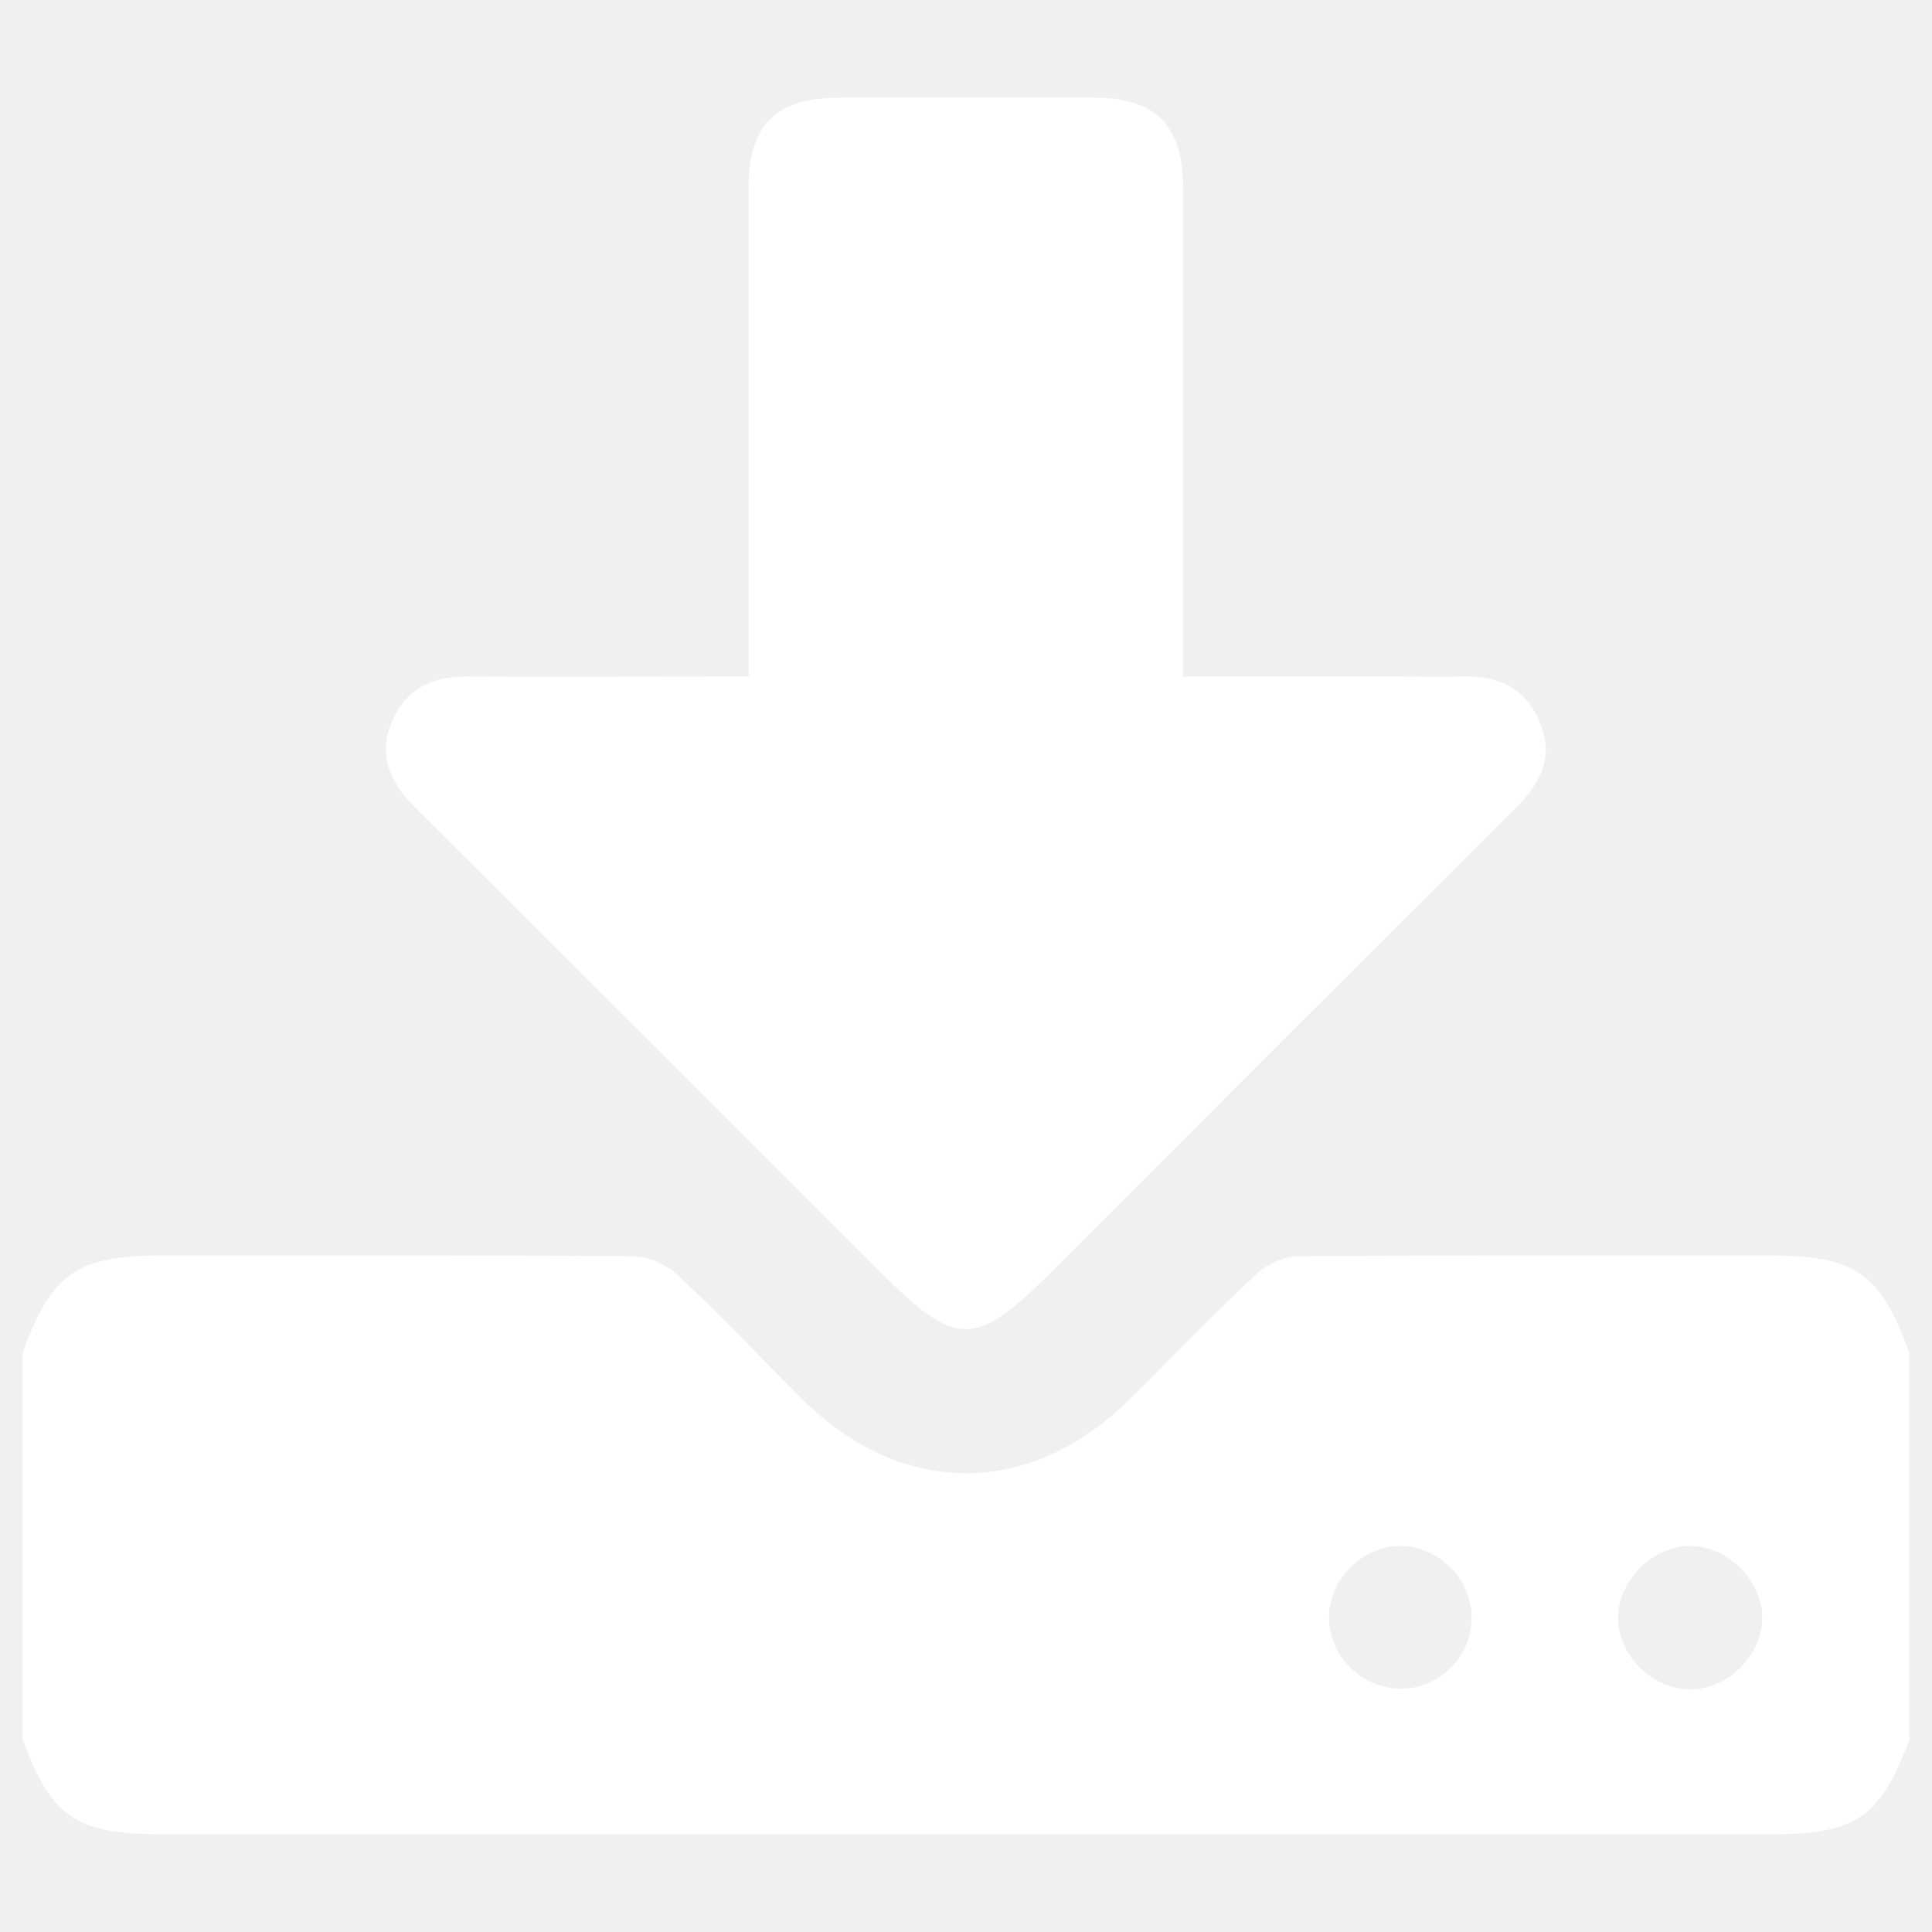
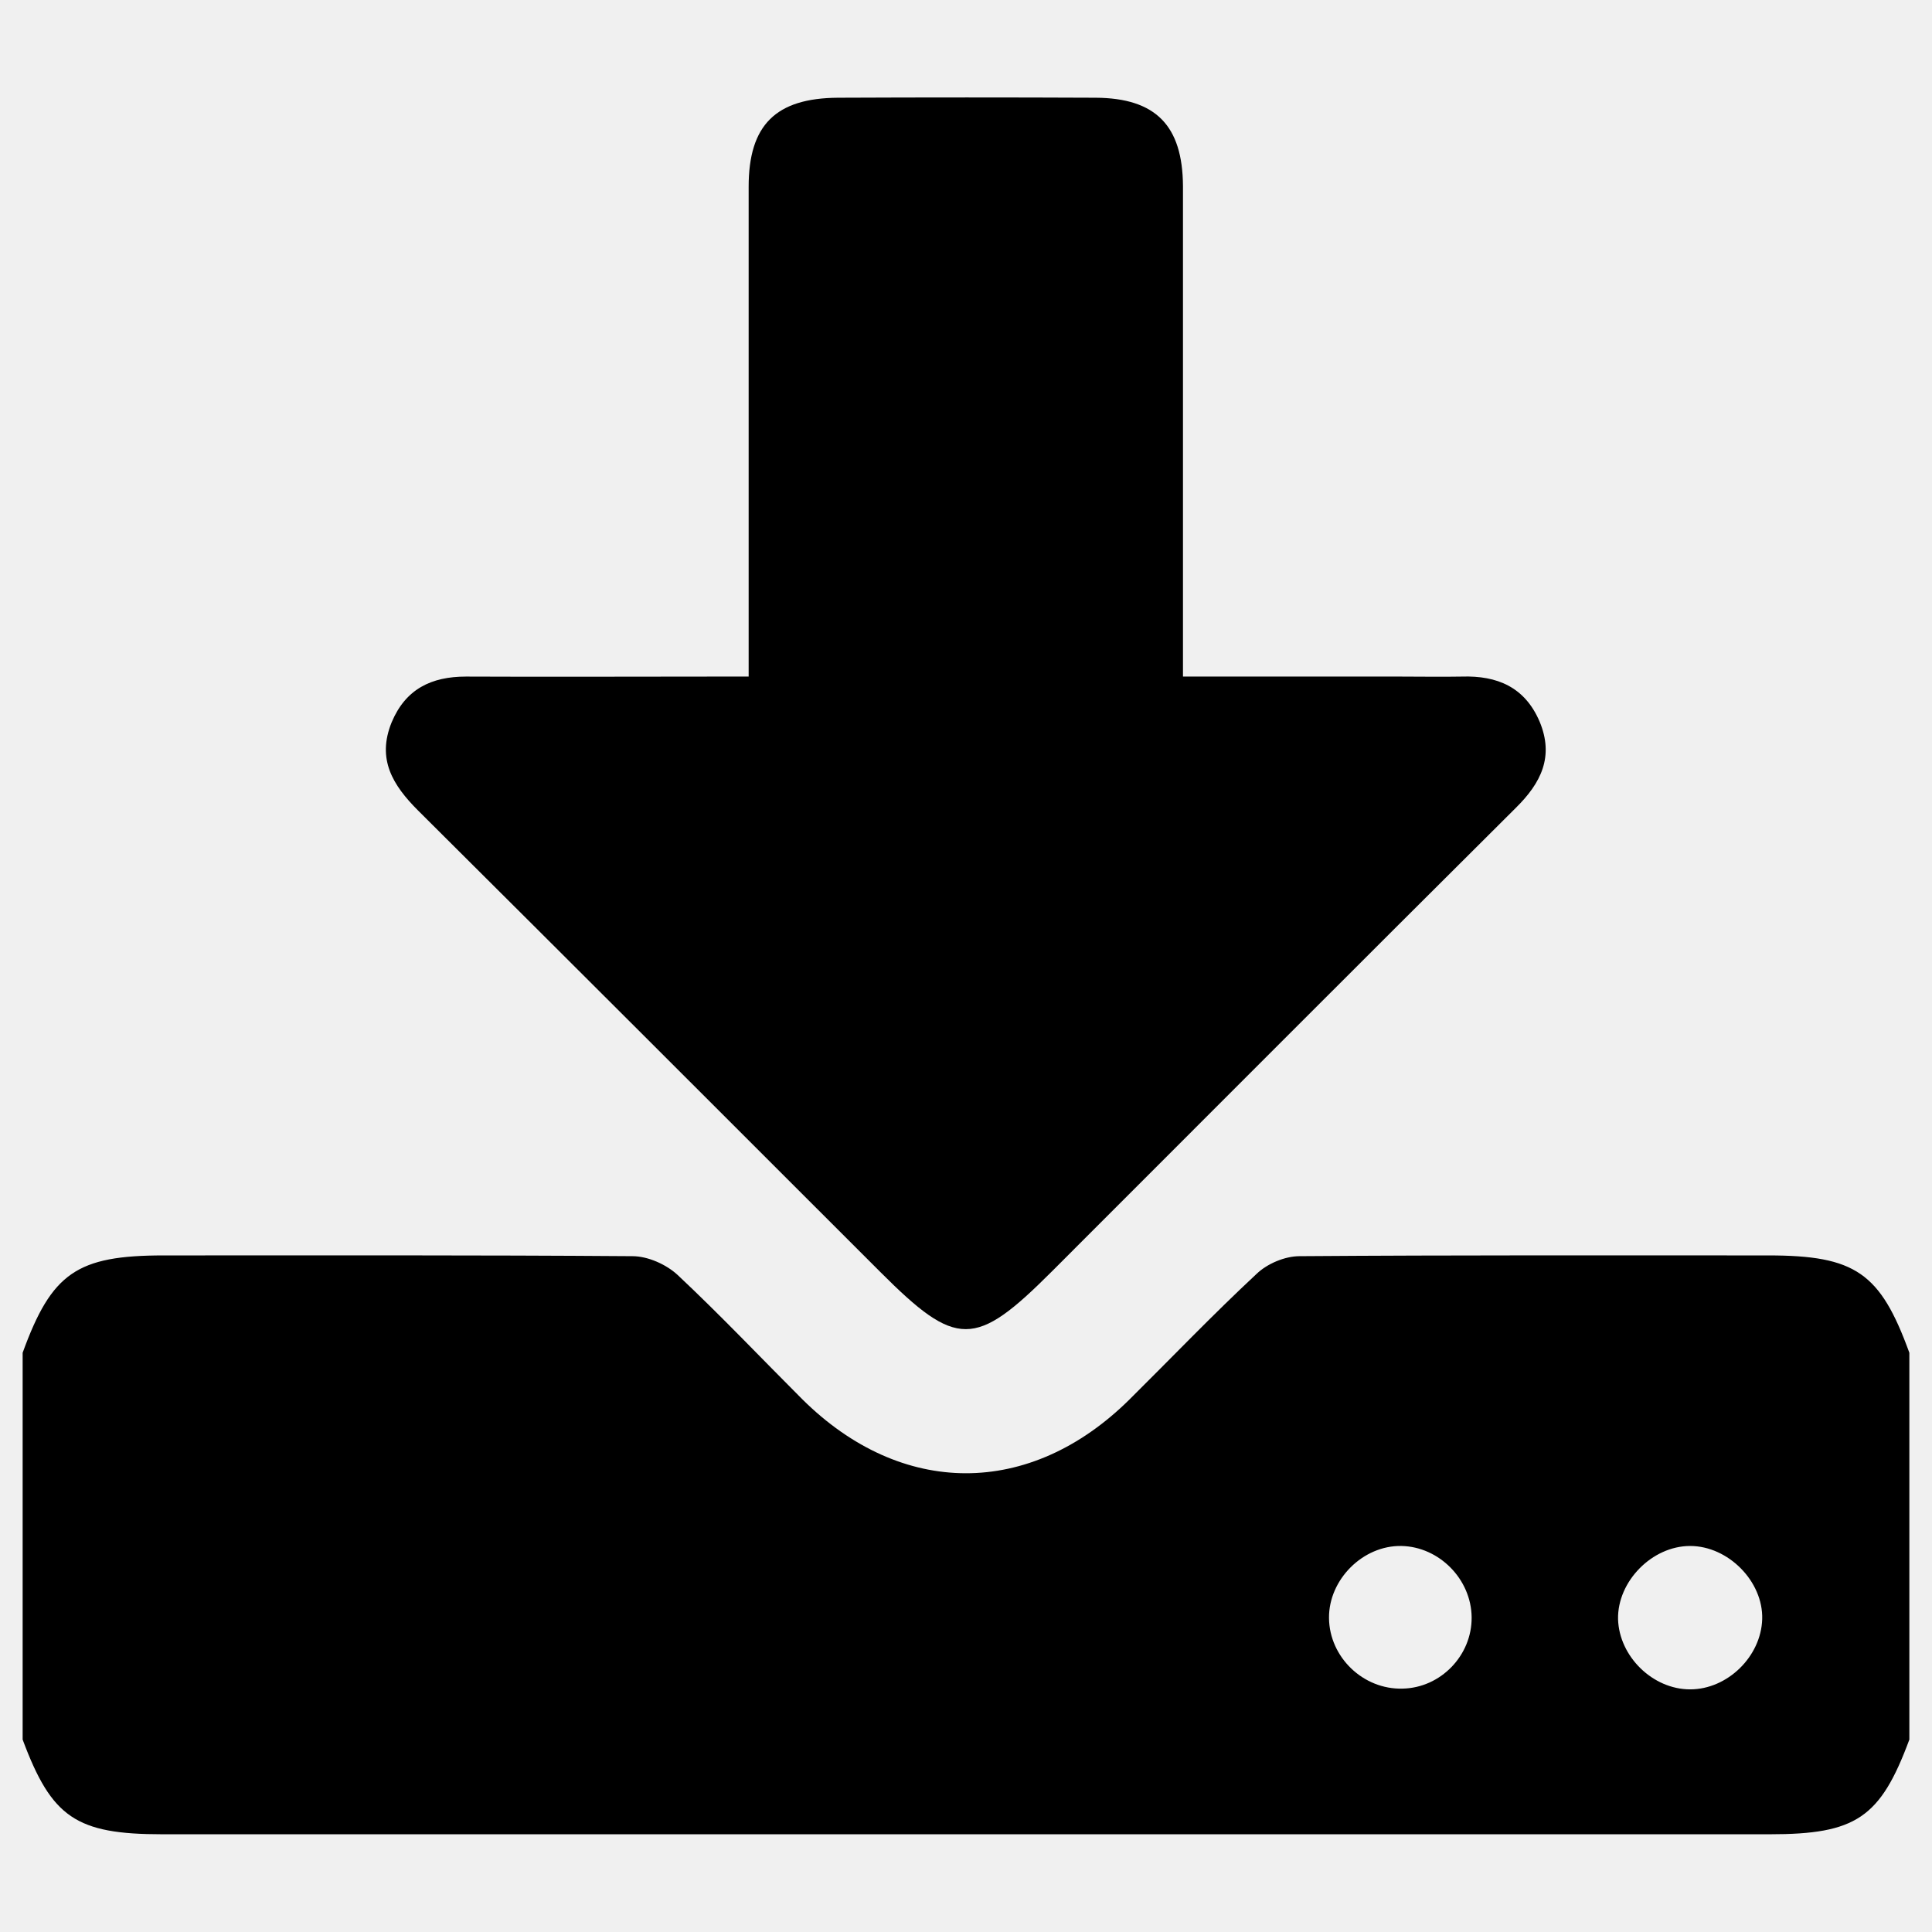
<svg xmlns="http://www.w3.org/2000/svg" version="1.1" id="Layer_1" x="0px" y="0px" viewBox="0 0 512 512" style="enable-background:new 0 0 512 512;" xml:space="preserve">
  <style type="text/css">
- 	.st0{fill:#ffffff;}
+ 	.st0{fill:#000000;}
</style>
  <g>
    <path class="st0" d="M6,358.5c7.7-21.2,14.4-25.8,37.4-25.8c41.4,0,82.8-0.1,124.2,0.2c4.1,0,9,2.2,12,5c11.3,10.6,22,21.9,33,32.9   c26.3,26.1,60.3,26.2,86.7,0.1c11.2-11.1,22.1-22.5,33.7-33.3c2.8-2.7,7.5-4.7,11.4-4.7c41.4-0.3,82.8-0.2,124.2-0.2   c23.1,0,29.7,4.6,37.4,25.8c0,34.2,0,68.3,0,102.5c-7.7,20.8-14.2,25.1-37,25.1c-142,0-284,0-426,0c-22.8,0-29.3-4.4-37-25.1   C6,426.8,6,392.7,6,358.5z M390,428.6c-0.1-10.1-8.6-18.7-18.6-18.9c-10.2-0.2-19.3,8.9-19.2,19.1c0.1,10.4,9.1,19,19.5,18.7   C381.8,447.3,390.1,438.7,390,428.6z M447.9,447.7c9.9,0,18.8-8.7,19.1-18.6c0.3-10-9-19.4-19.1-19.4c-10.1,0-19.3,9.4-19.1,19.4   C429.1,439,438,447.7,447.9,447.7z" />
    <path class="st0" d="M313.5,179.3c19.9,0,38.8,0,57.6,0c5.4,0,10.9,0.1,16.3,0c9.4-0.3,16.7,2.8,20.6,11.9   c3.9,9.3,0.4,16.3-6.3,22.9c-41.1,40.9-82,81.9-123,122.9c-20.3,20.3-25.2,20.3-45.4,0.1c-40.8-40.8-81.6-81.6-122.5-122.3   c-6.7-6.7-11-13.6-7-23.4c3.7-8.8,10.5-12.1,19.7-12.1c22,0.1,44,0,66,0c2.8,0,5.5,0,8.9,0c0-3.9,0-6.7,0-9.5   c0-40.1,0-80.2,0-120.3c0-16.4,7.2-23.5,23.7-23.6c22.8-0.1,45.5-0.1,68.3,0c15.9,0.1,23,7.4,23.1,23.4c0,40.1,0,80.2,0,120.3   C313.5,172.5,313.5,175.3,313.5,179.3z" />
  </g>
</svg>
